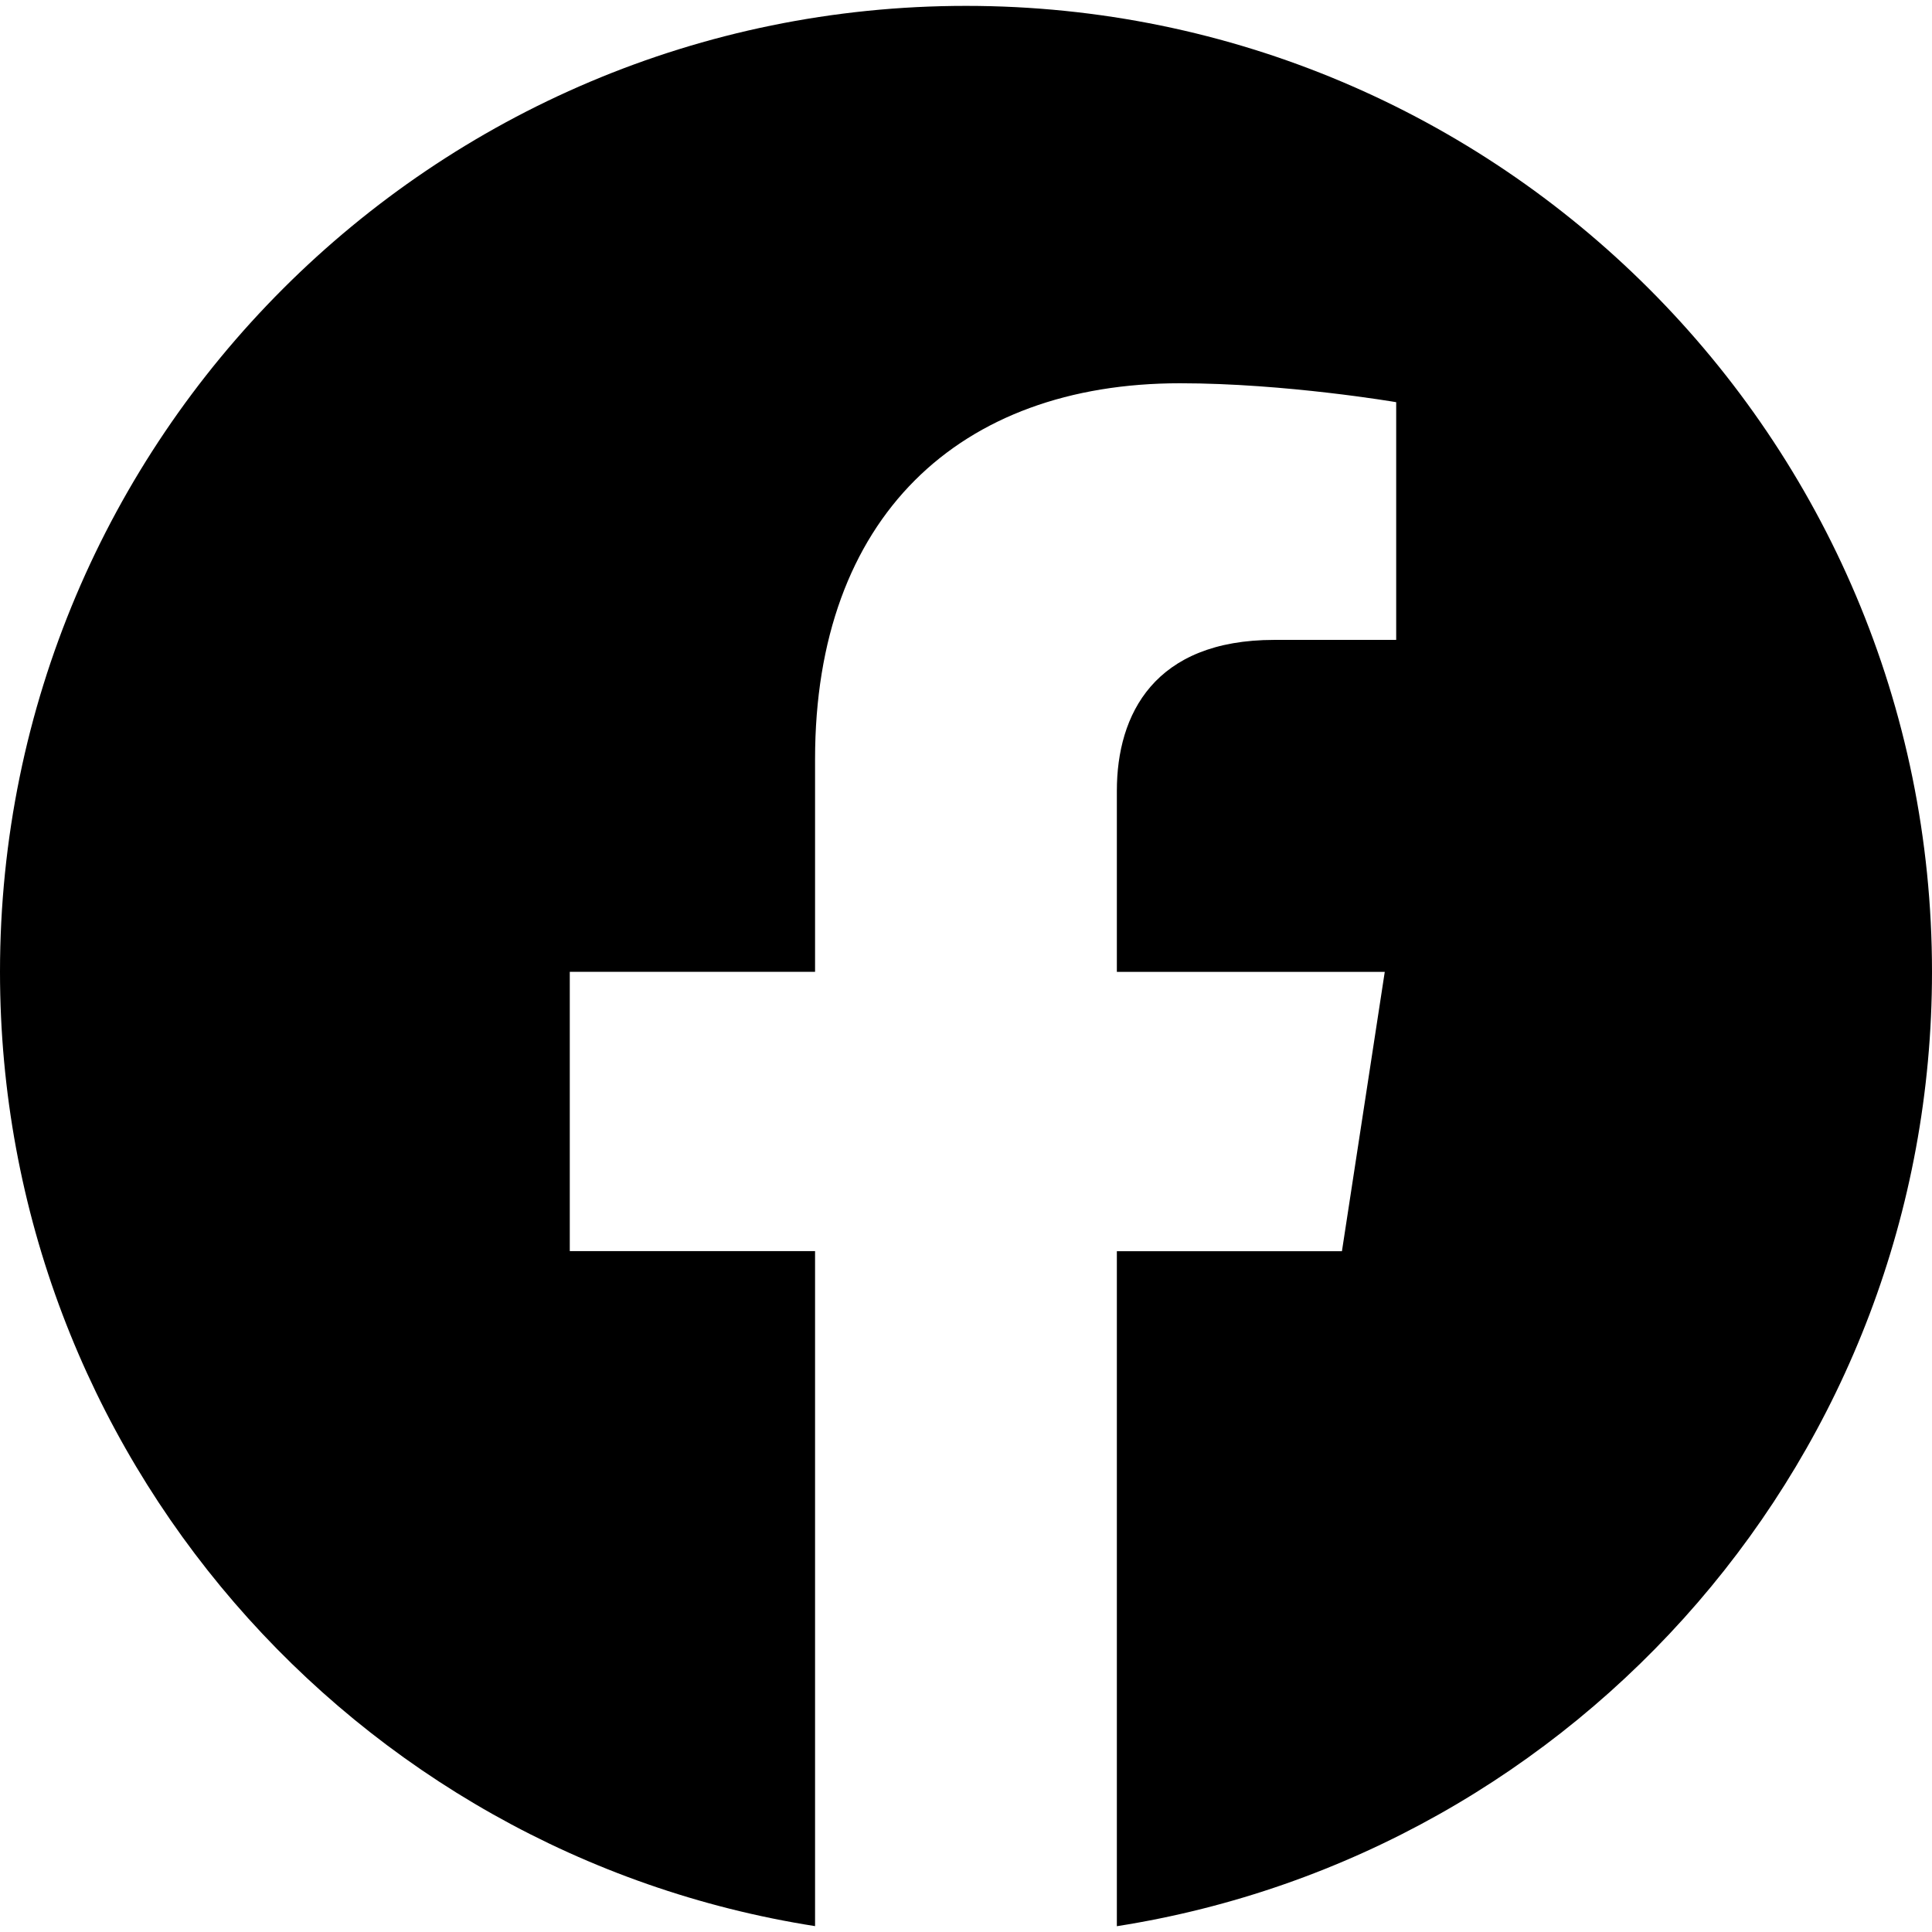
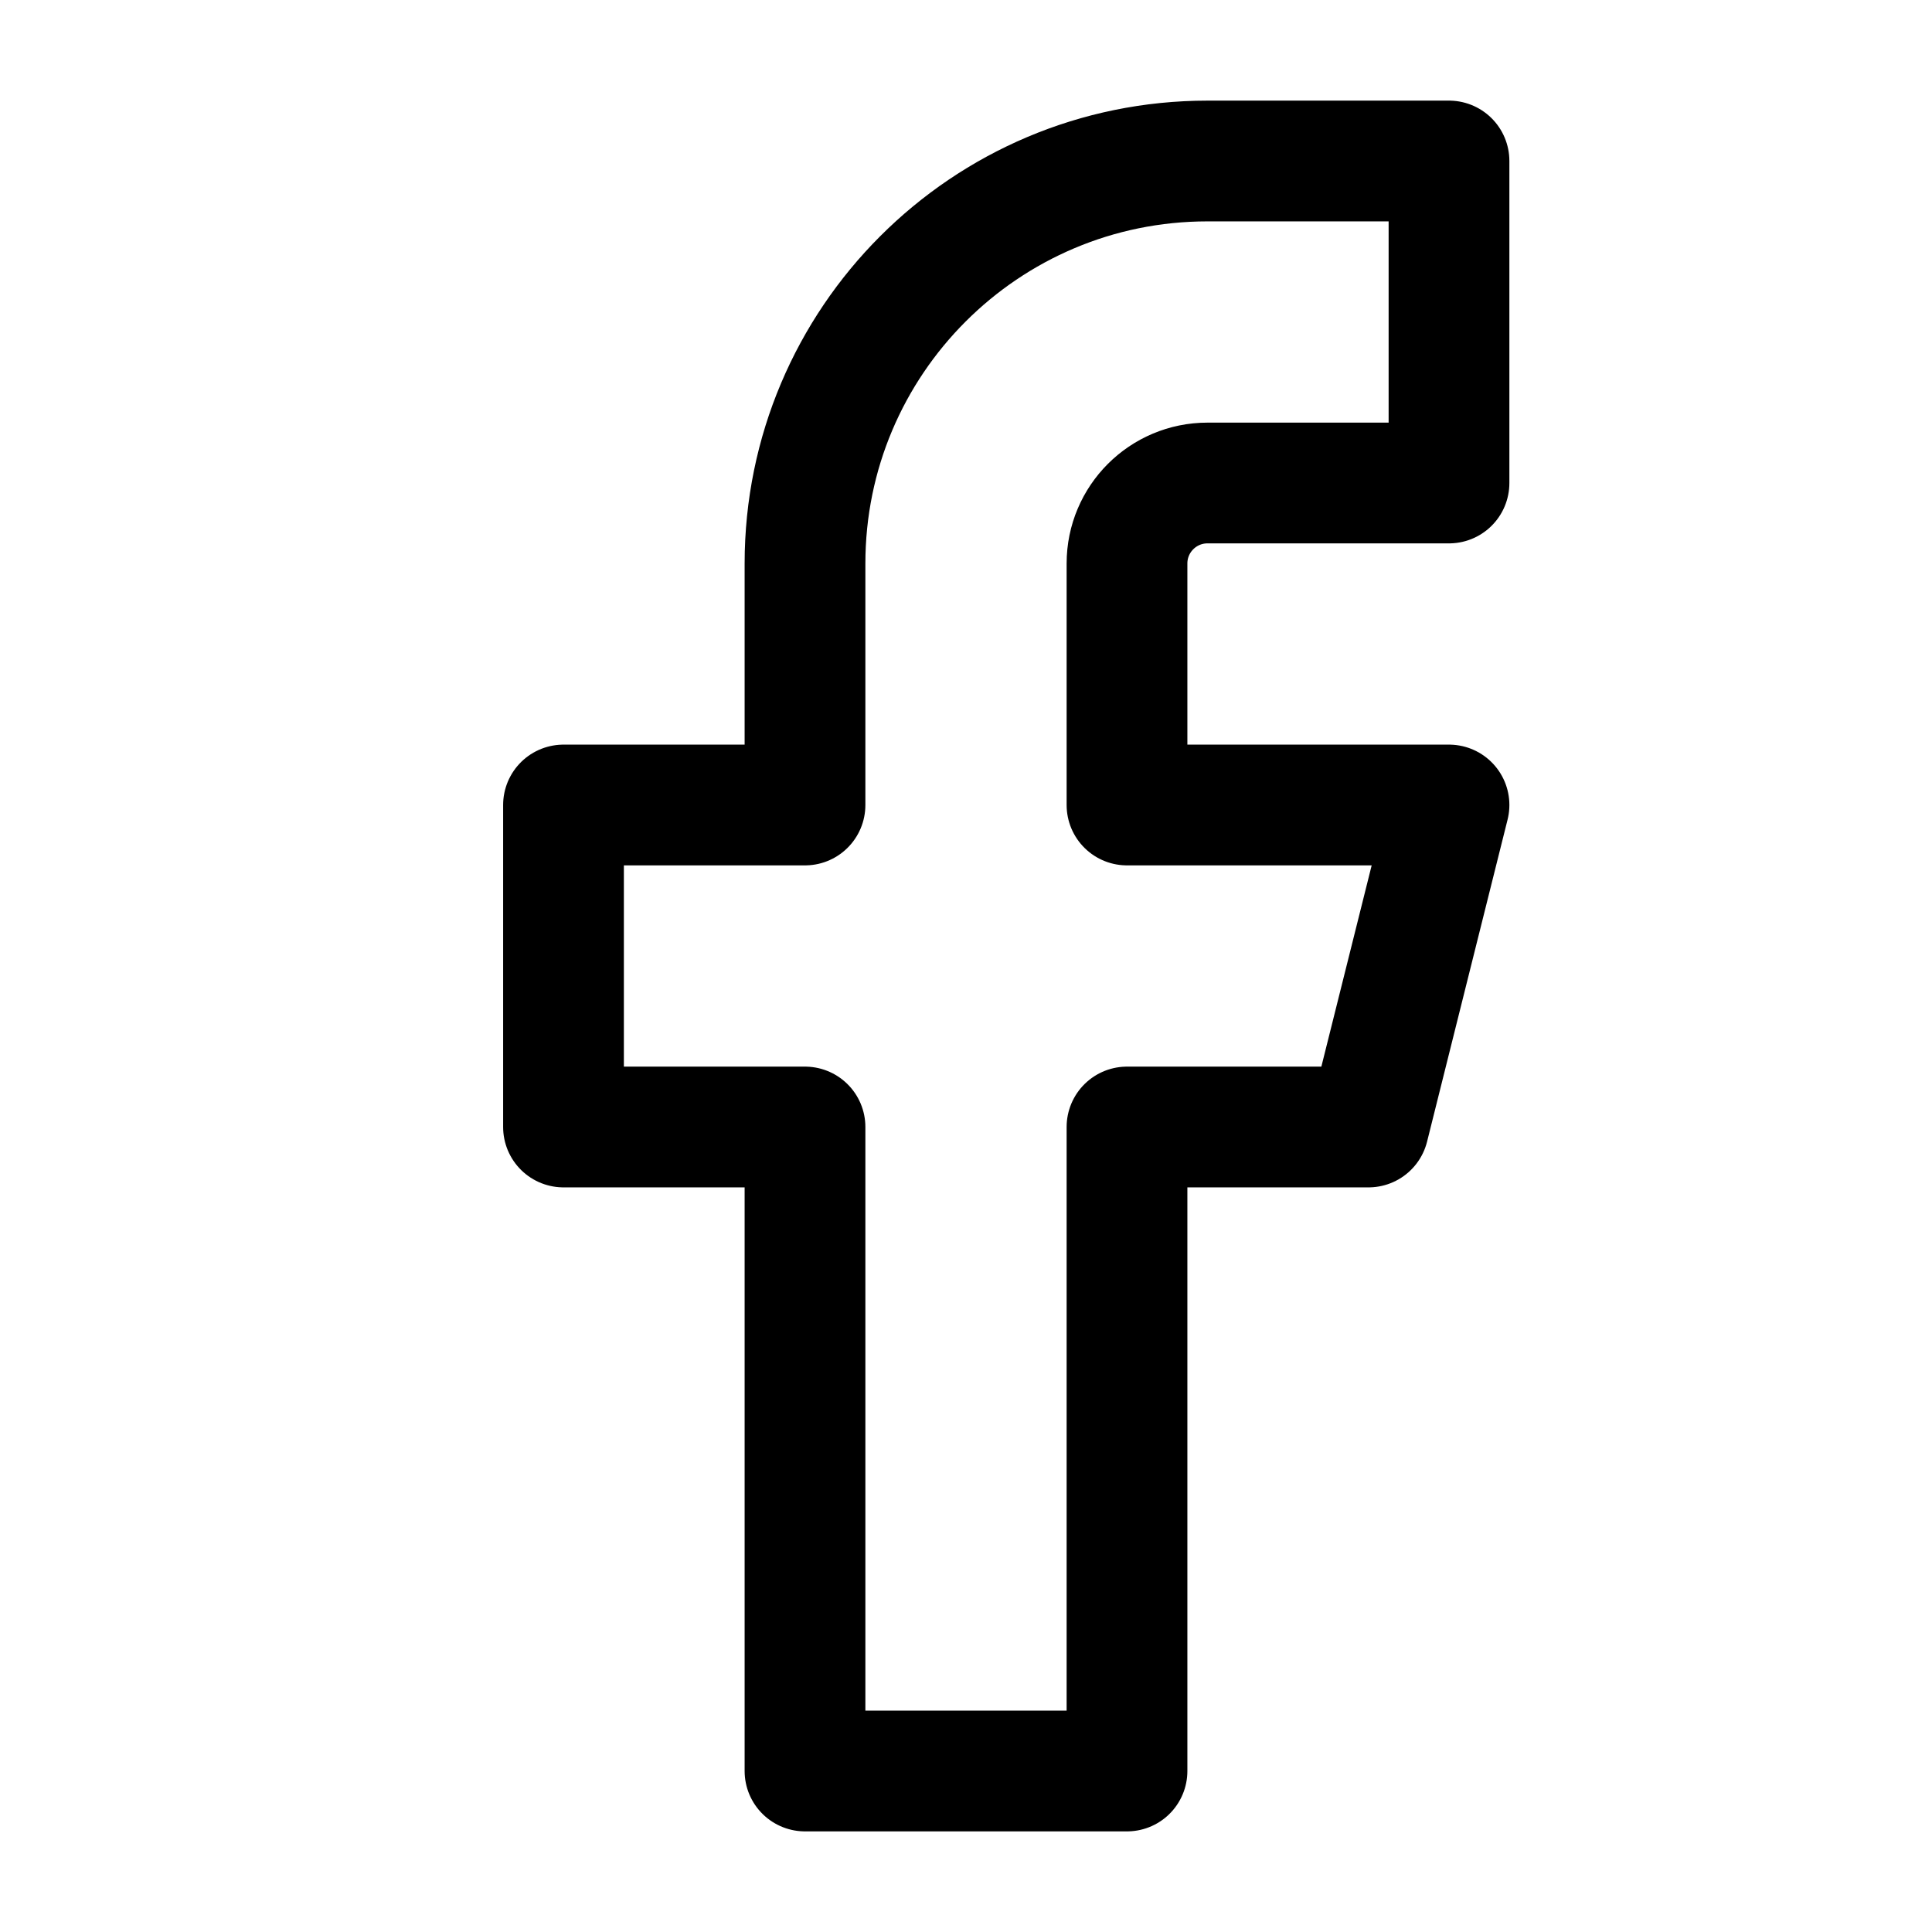
- <svg xmlns="http://www.w3.org/2000/svg" viewBox="0 0 24 24" fill="currentColor">
-   <path d="M24 12.073c0-6.627-5.373-12-12-12s-12 5.373-12 12c0 5.99 4.388 10.954 10.125 11.854v-8.385H7.078v-3.47h3.047V9.43c0-3.007 1.792-4.669 4.533-4.669 1.312 0 2.686.235 2.686.235v2.953H15.83c-1.491 0-1.956.925-1.956 1.874v2.25h3.328l-.532 3.47h-2.796v8.385C19.612 23.027 24 18.062 24 12.073z" />
+ <svg xmlns="http://www.w3.org/2000/svg" viewBox="0 0 24 24" fill="none" stroke="currentColor" stroke-width="1.5" stroke-linecap="round" stroke-linejoin="round">
+   <path d="M18 2h-3a5 5 0 0 0-5 5v3H7v4h3v8h4v-8h3l1-4h-4V7a1 1 0 0 1 1-1h3z" />
</svg>
